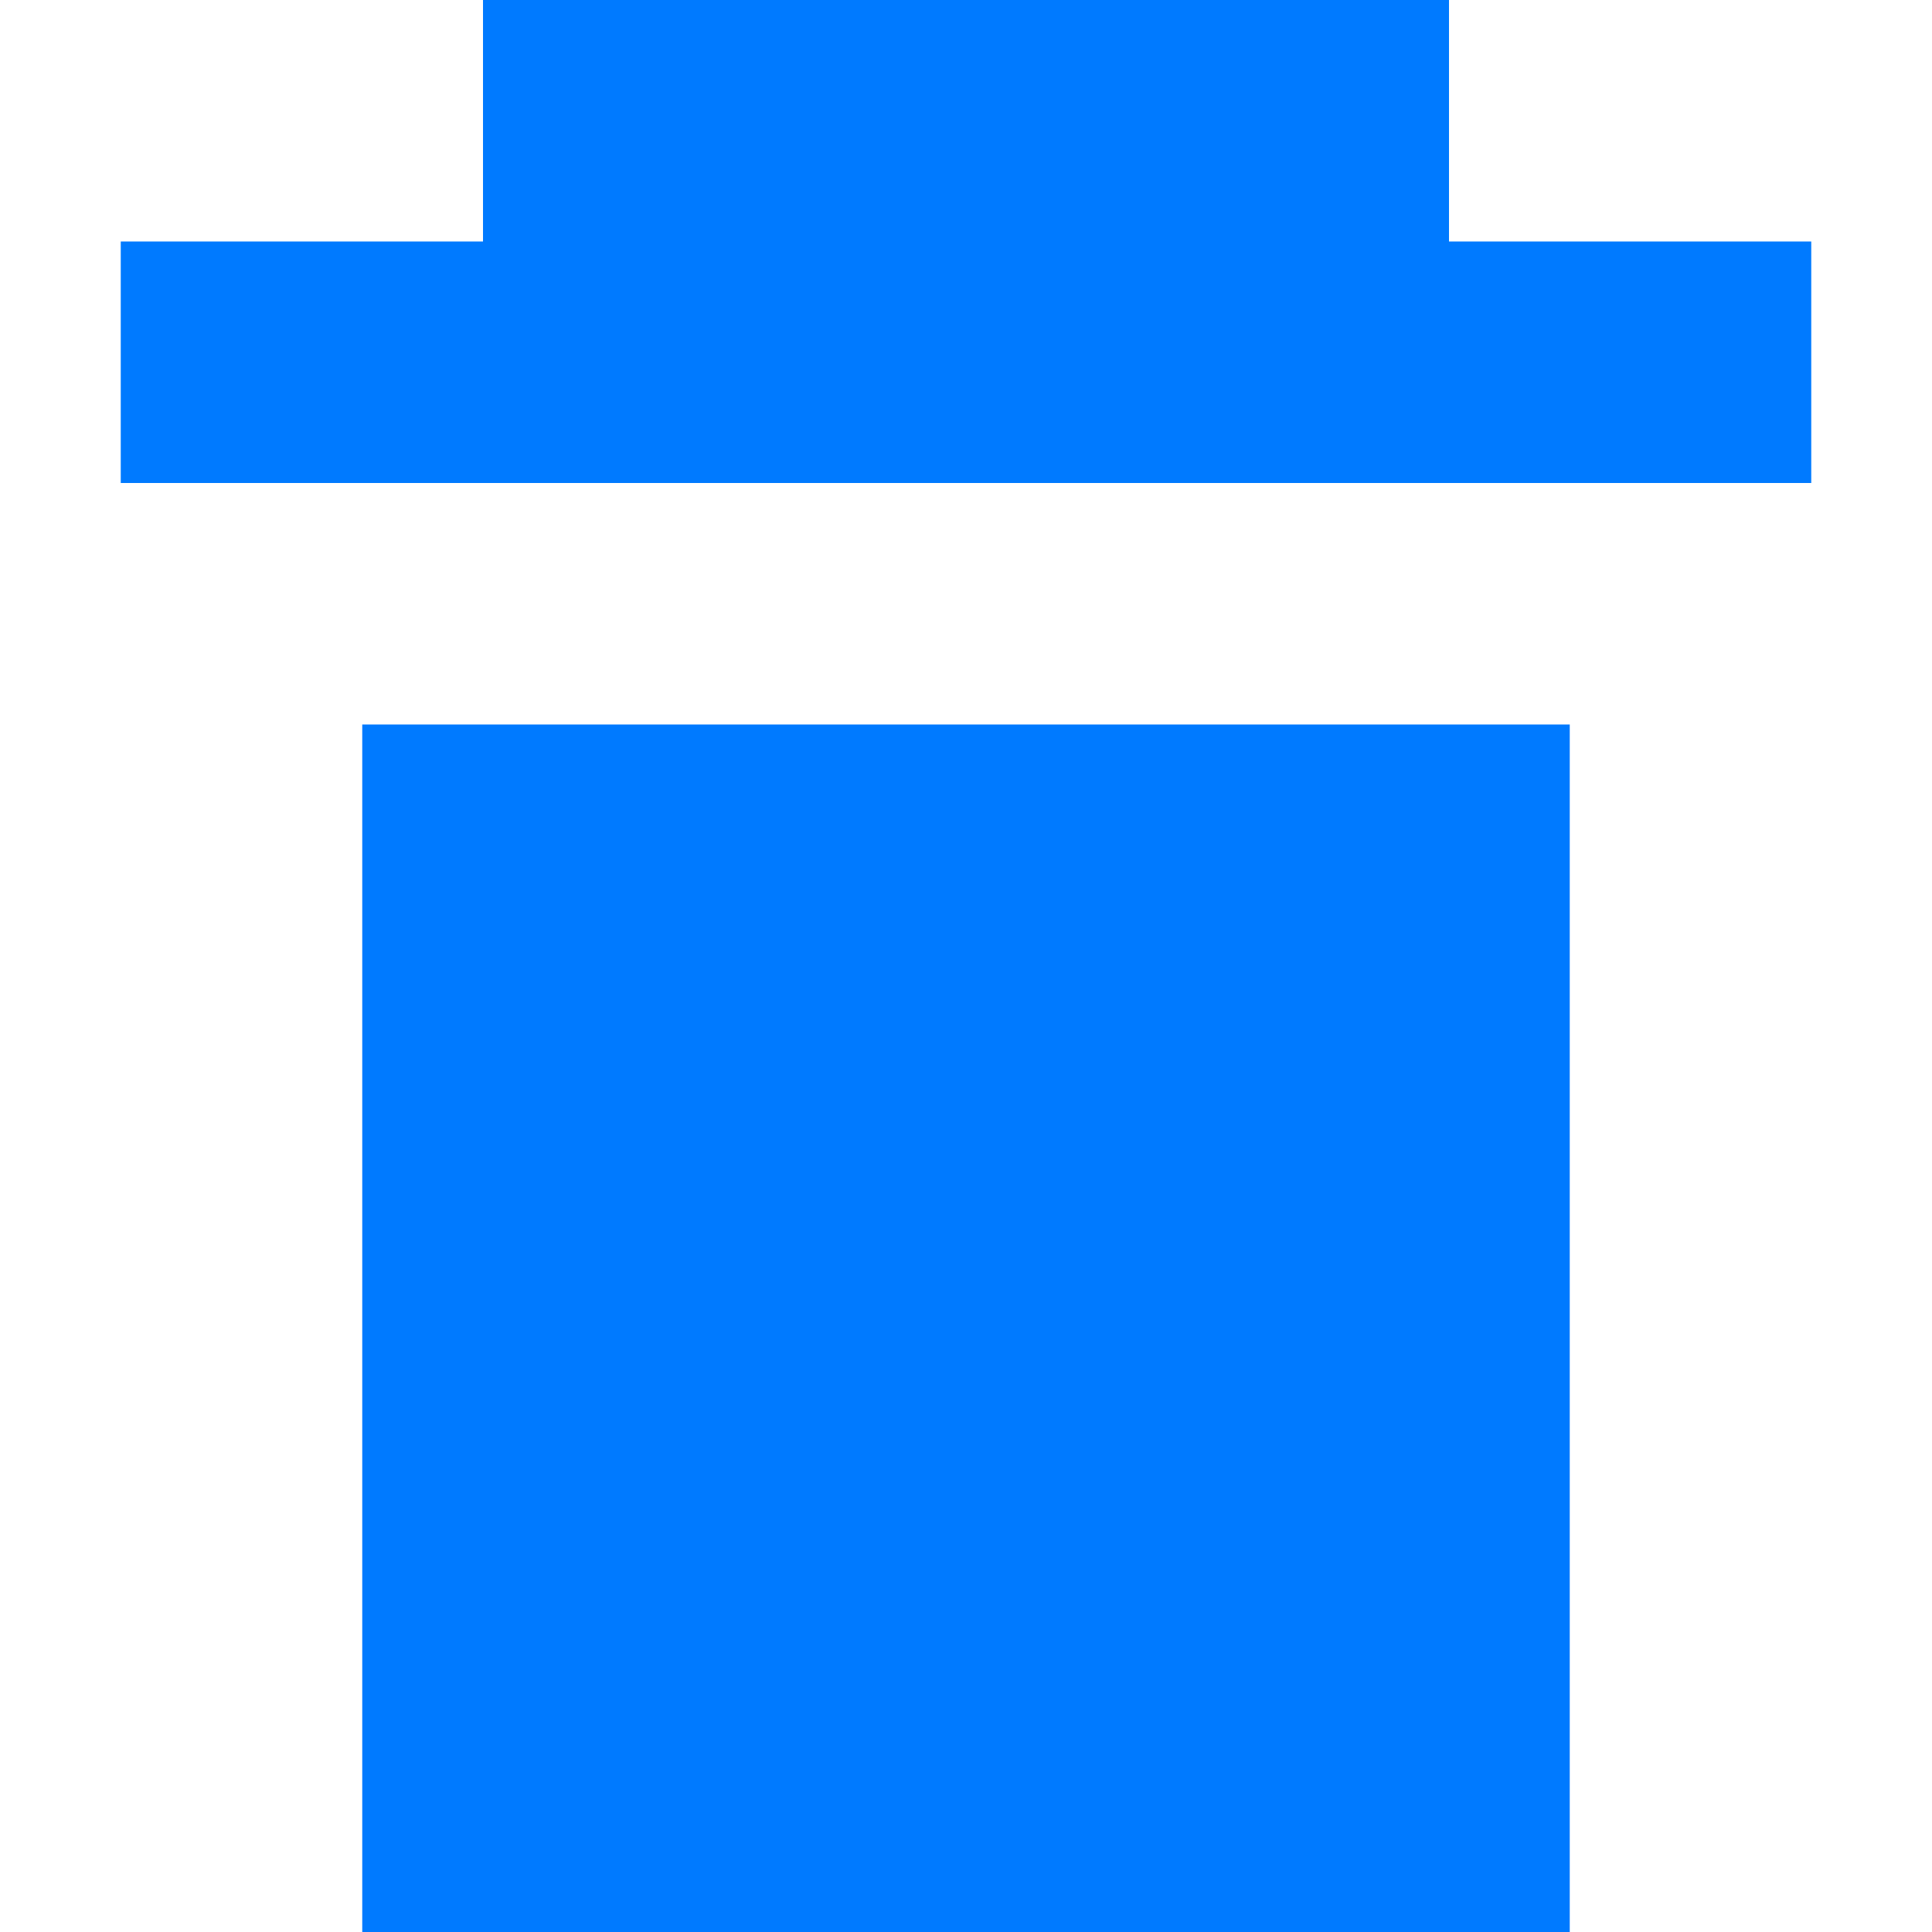
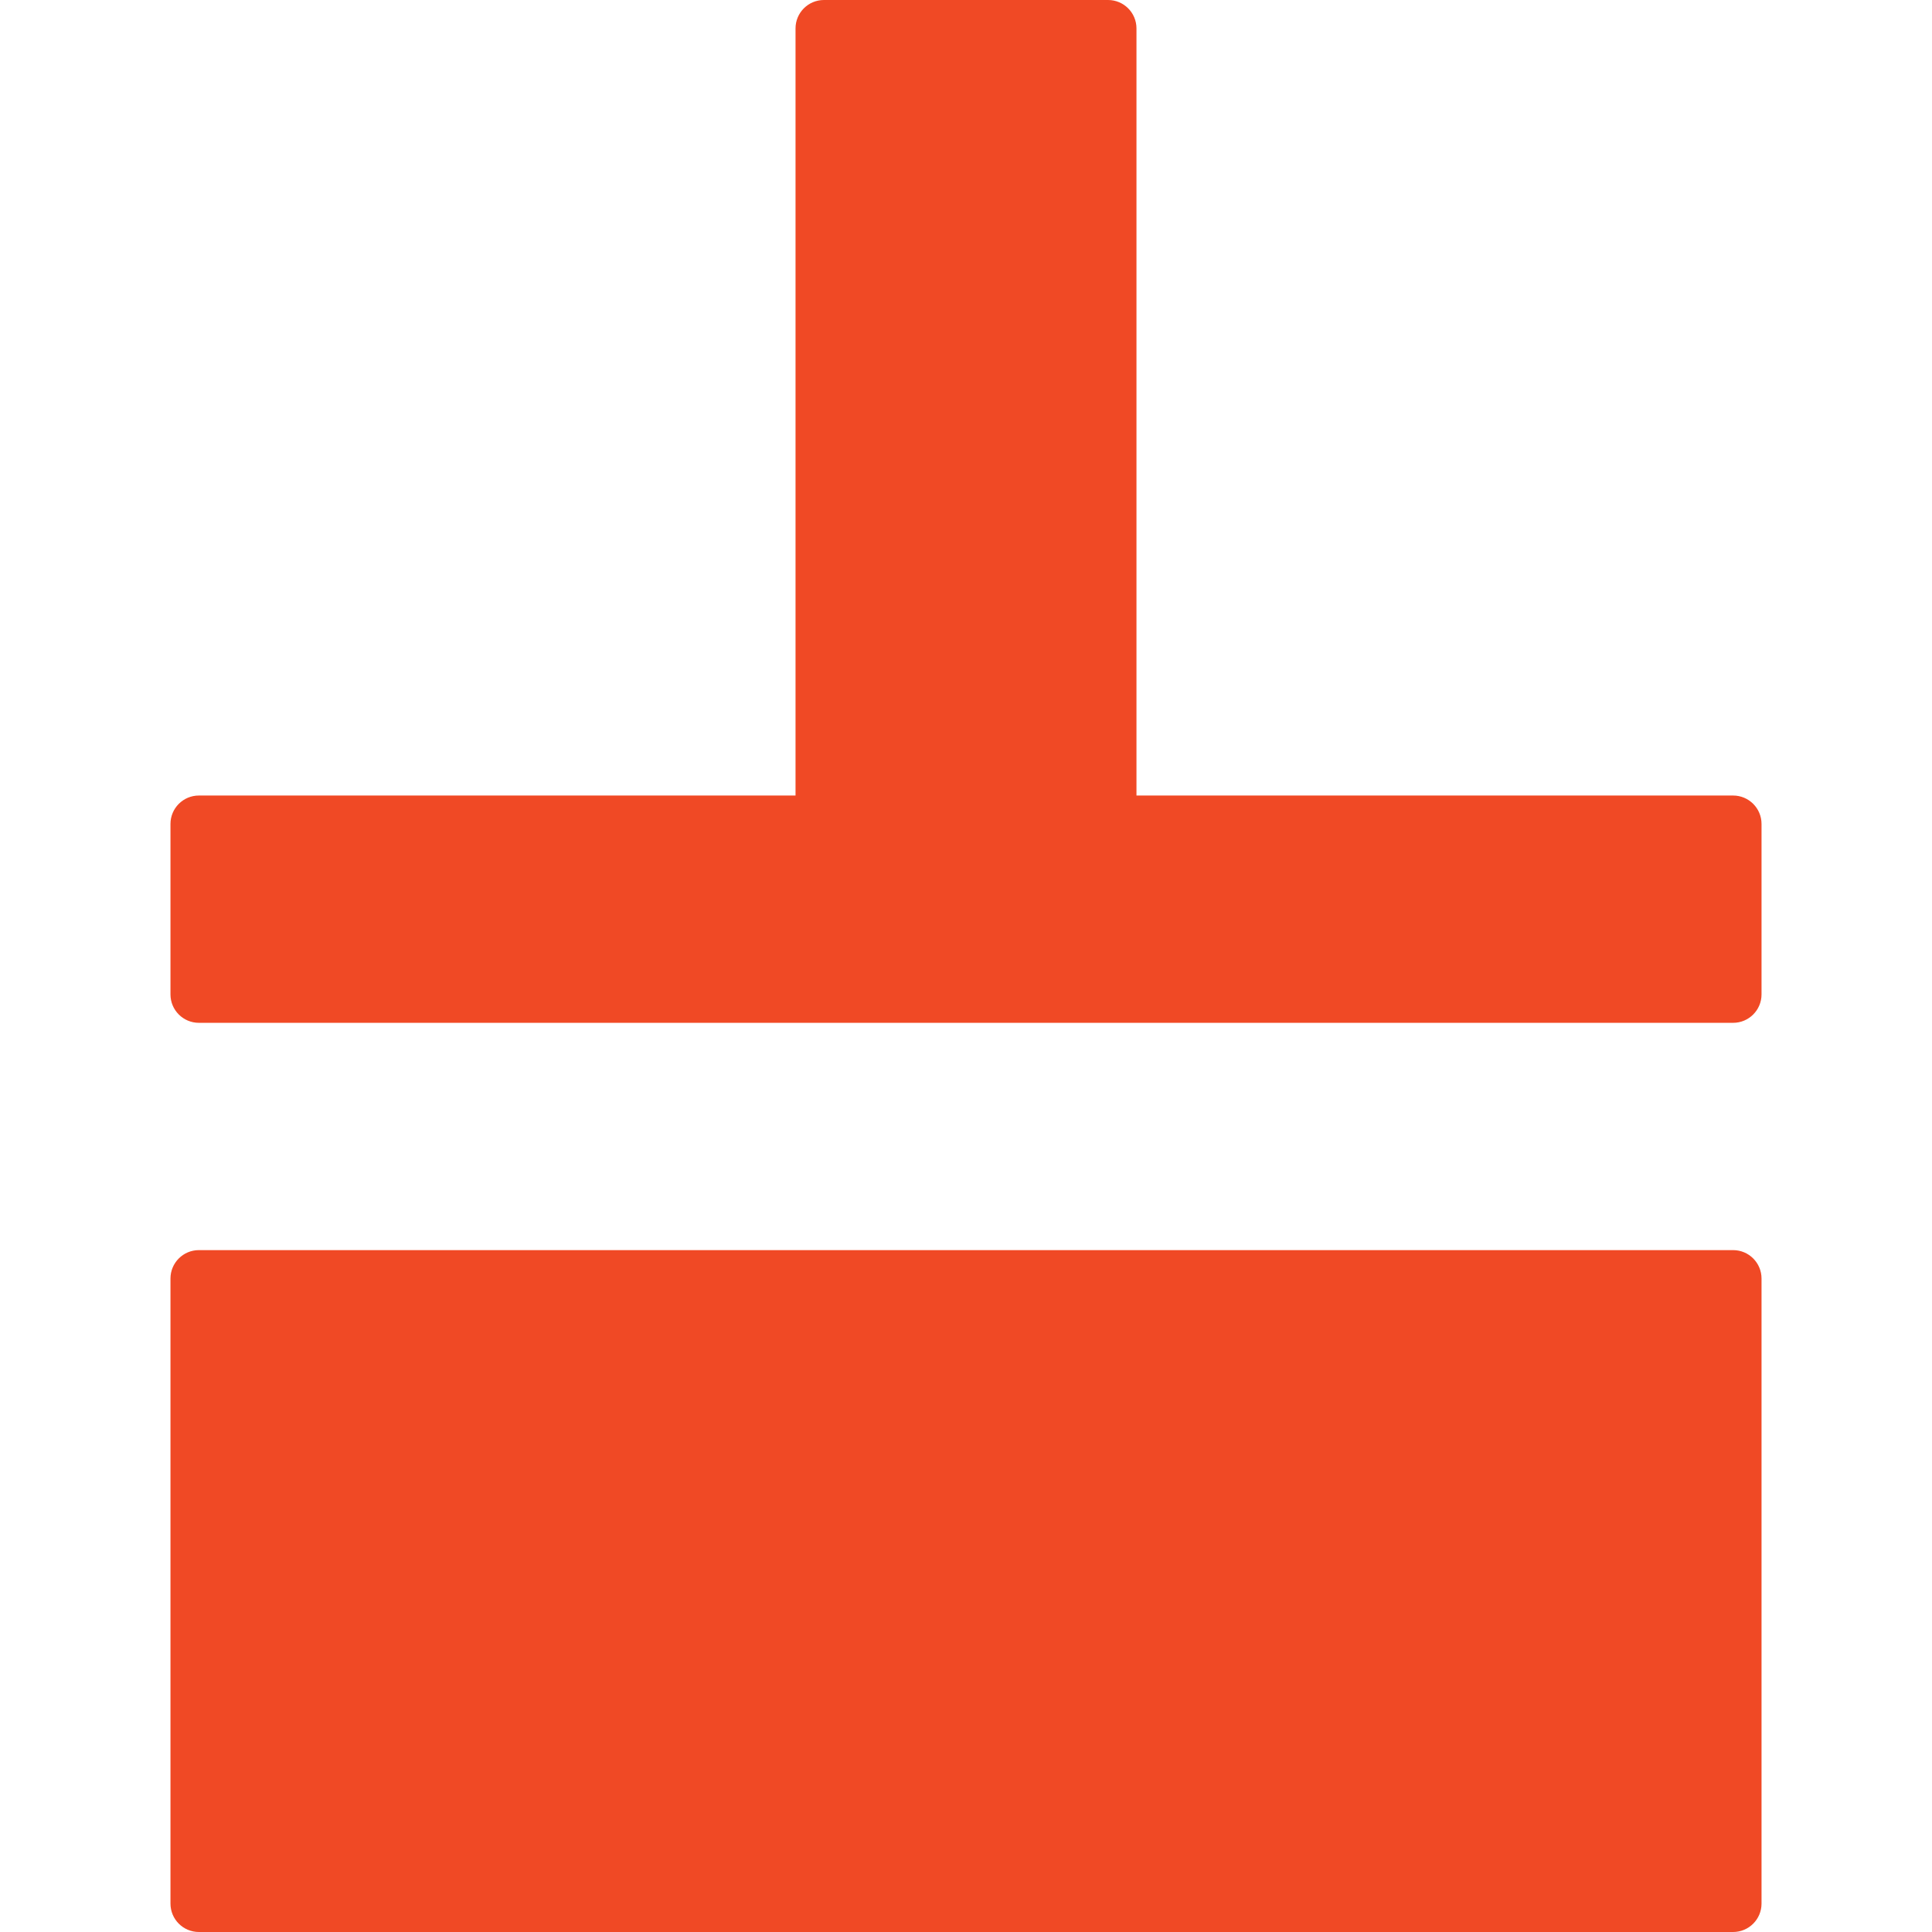
- <svg xmlns="http://www.w3.org/2000/svg" t="1739534891071" class="icon" viewBox="0 0 1024 1024" version="1.1" p-id="4476" width="200" height="200">
-   <path d="M64 128h192V0h512v128h192v128H64V128z" fill="#007AFF" p-id="4477" />
-   <path d="M832 384H192v640h640V384zM576 576H448v256h128V576z" fill="#007AFF" p-id="4478" />
+ <svg xmlns="http://www.w3.org/2000/svg" t="1739720749432" class="icon" viewBox="0 0 1024 1024" version="1.1" p-id="3776" width="256" height="256">
+   <path d="M933.647 677.647v331.294a15.059 15.059 0 0 1-15.059 15.059H105.412a15.059 15.059 0 0 1-15.059-15.059v-331.294a15.059 15.059 0 0 1 15.059-15.059h813.176a15.059 15.059 0 0 1 15.059 15.059z m-843.294-150.588v-90.353a15.059 15.059 0 0 1 15.059-15.059H421.647V15.059a15.059 15.059 0 0 1 15.059-15.059h150.588a15.059 15.059 0 0 1 15.059 15.059V421.647h316.235a15.059 15.059 0 0 1 15.059 15.059v90.353a15.059 15.059 0 0 1-15.059 15.059H105.412a15.059 15.059 0 0 1-15.059-15.059z" fill="#F04925" p-id="3777" />
</svg>
